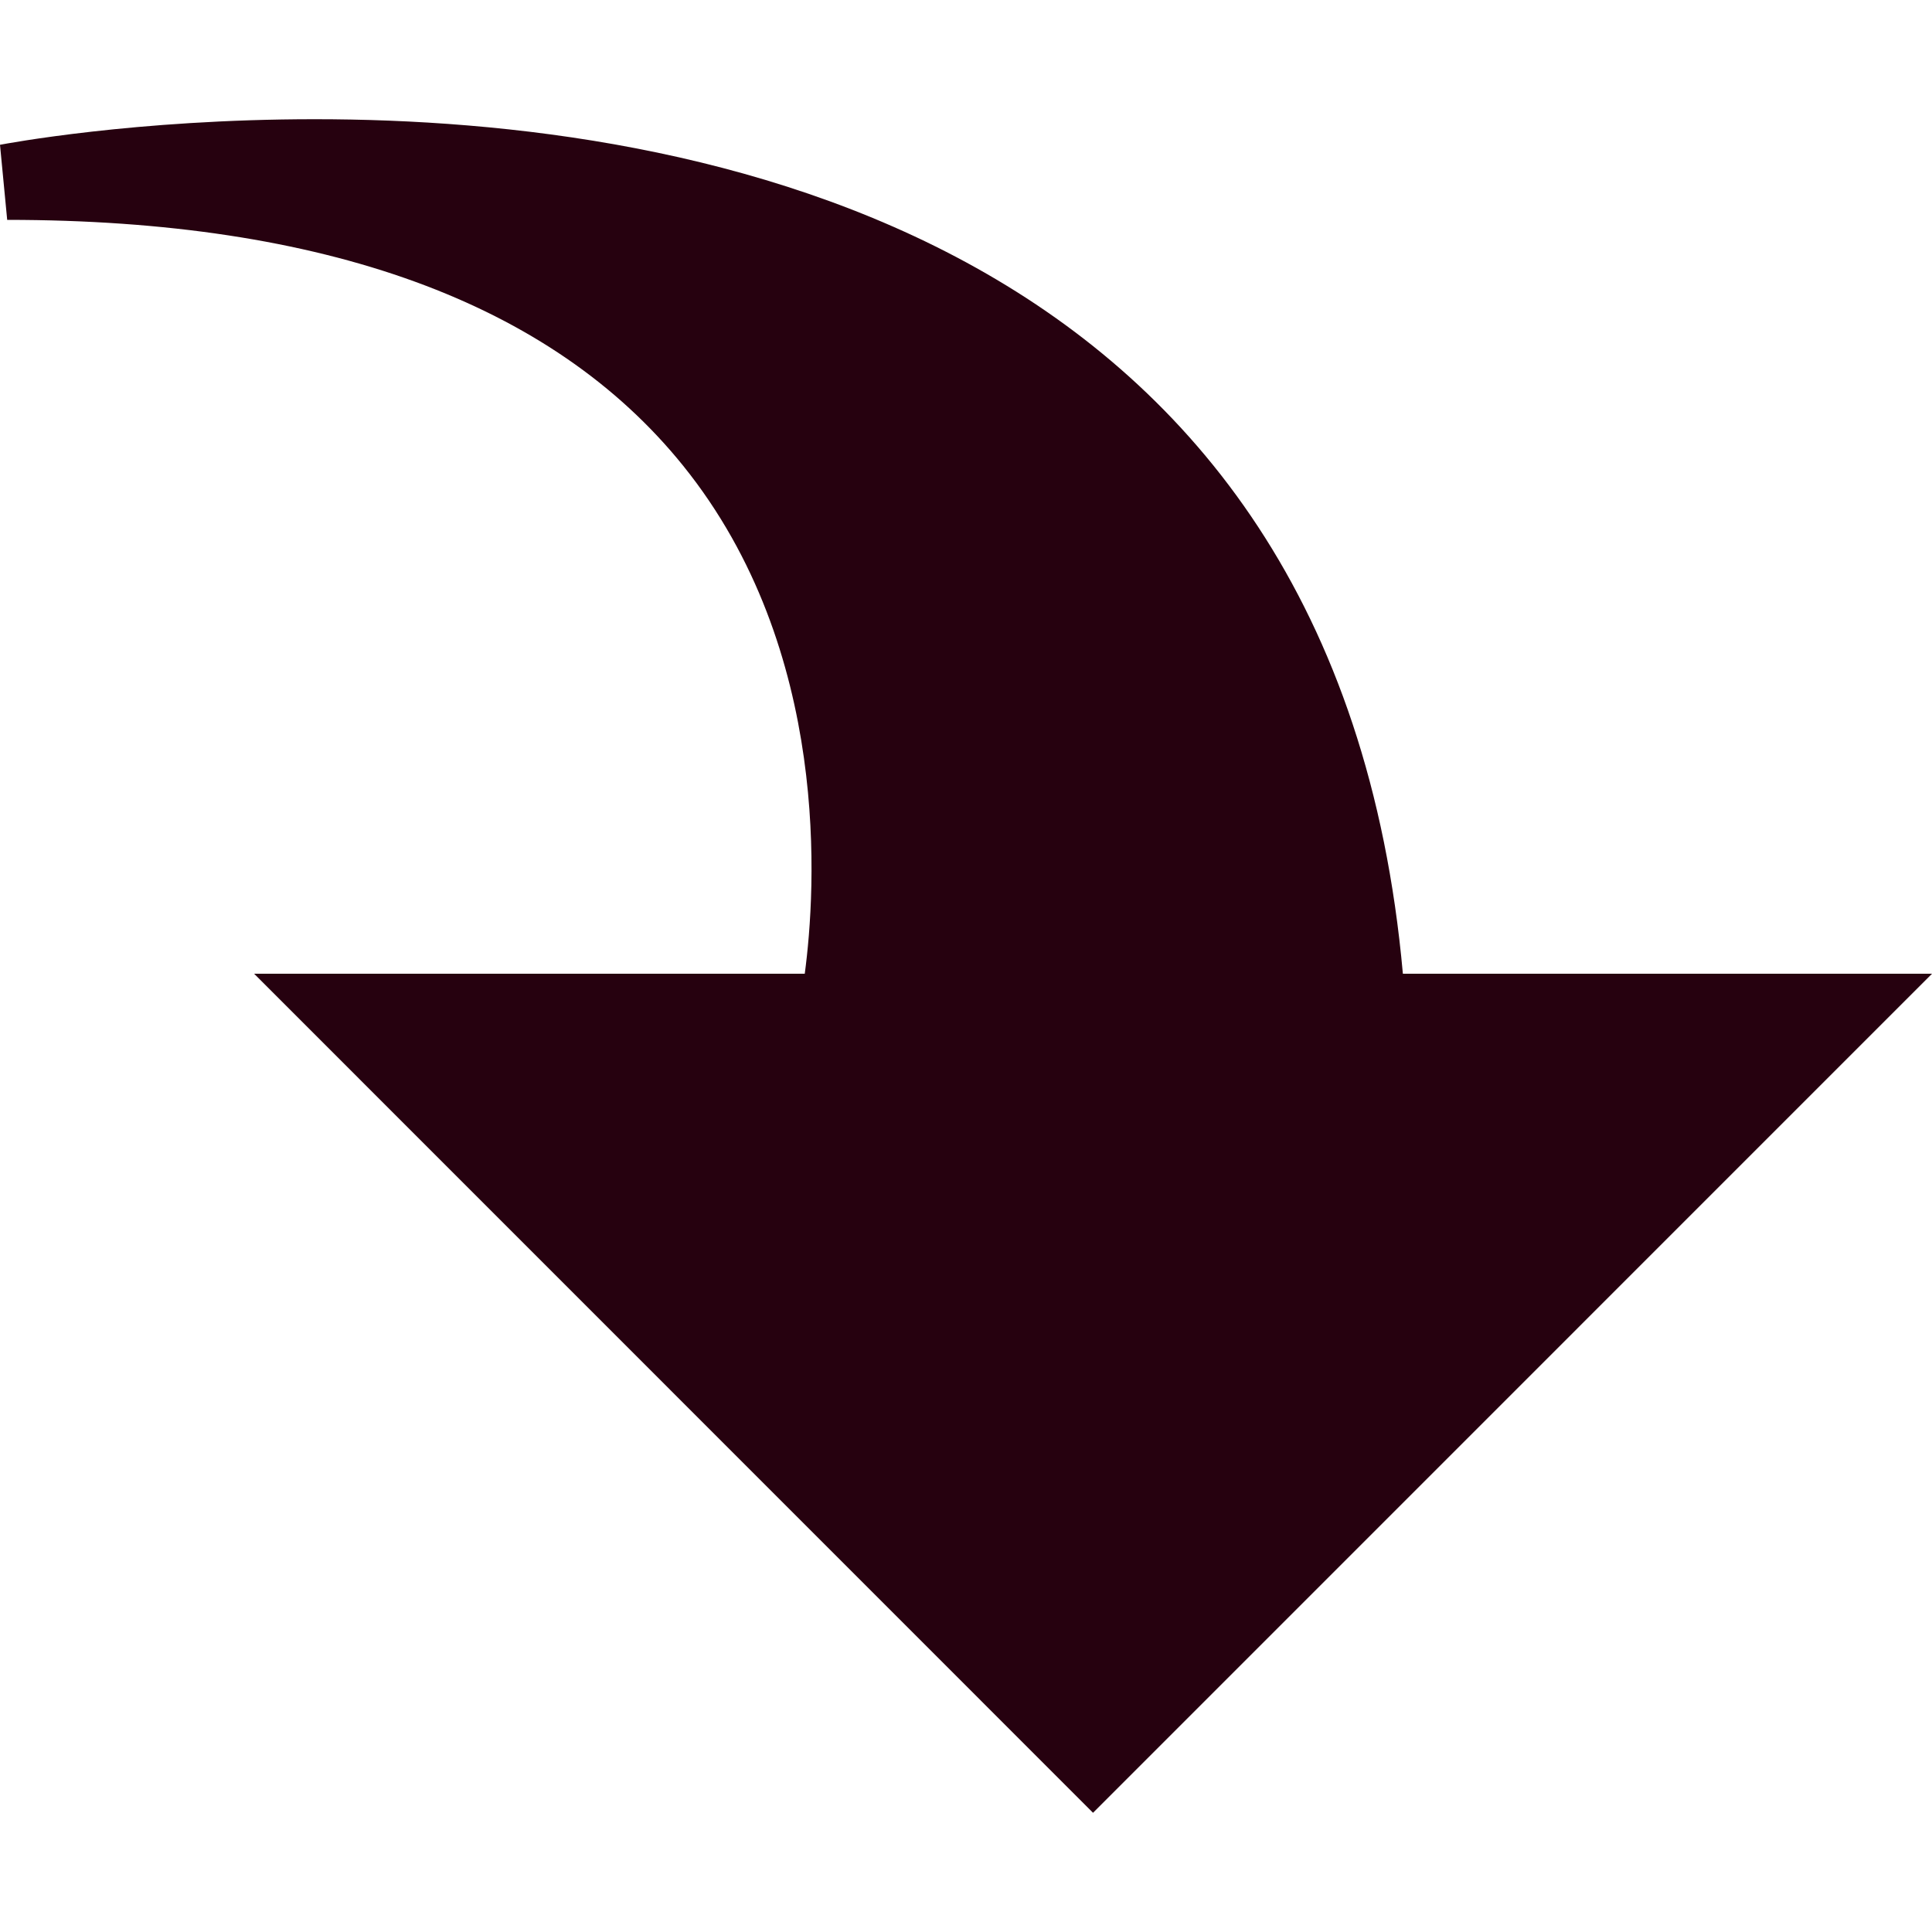
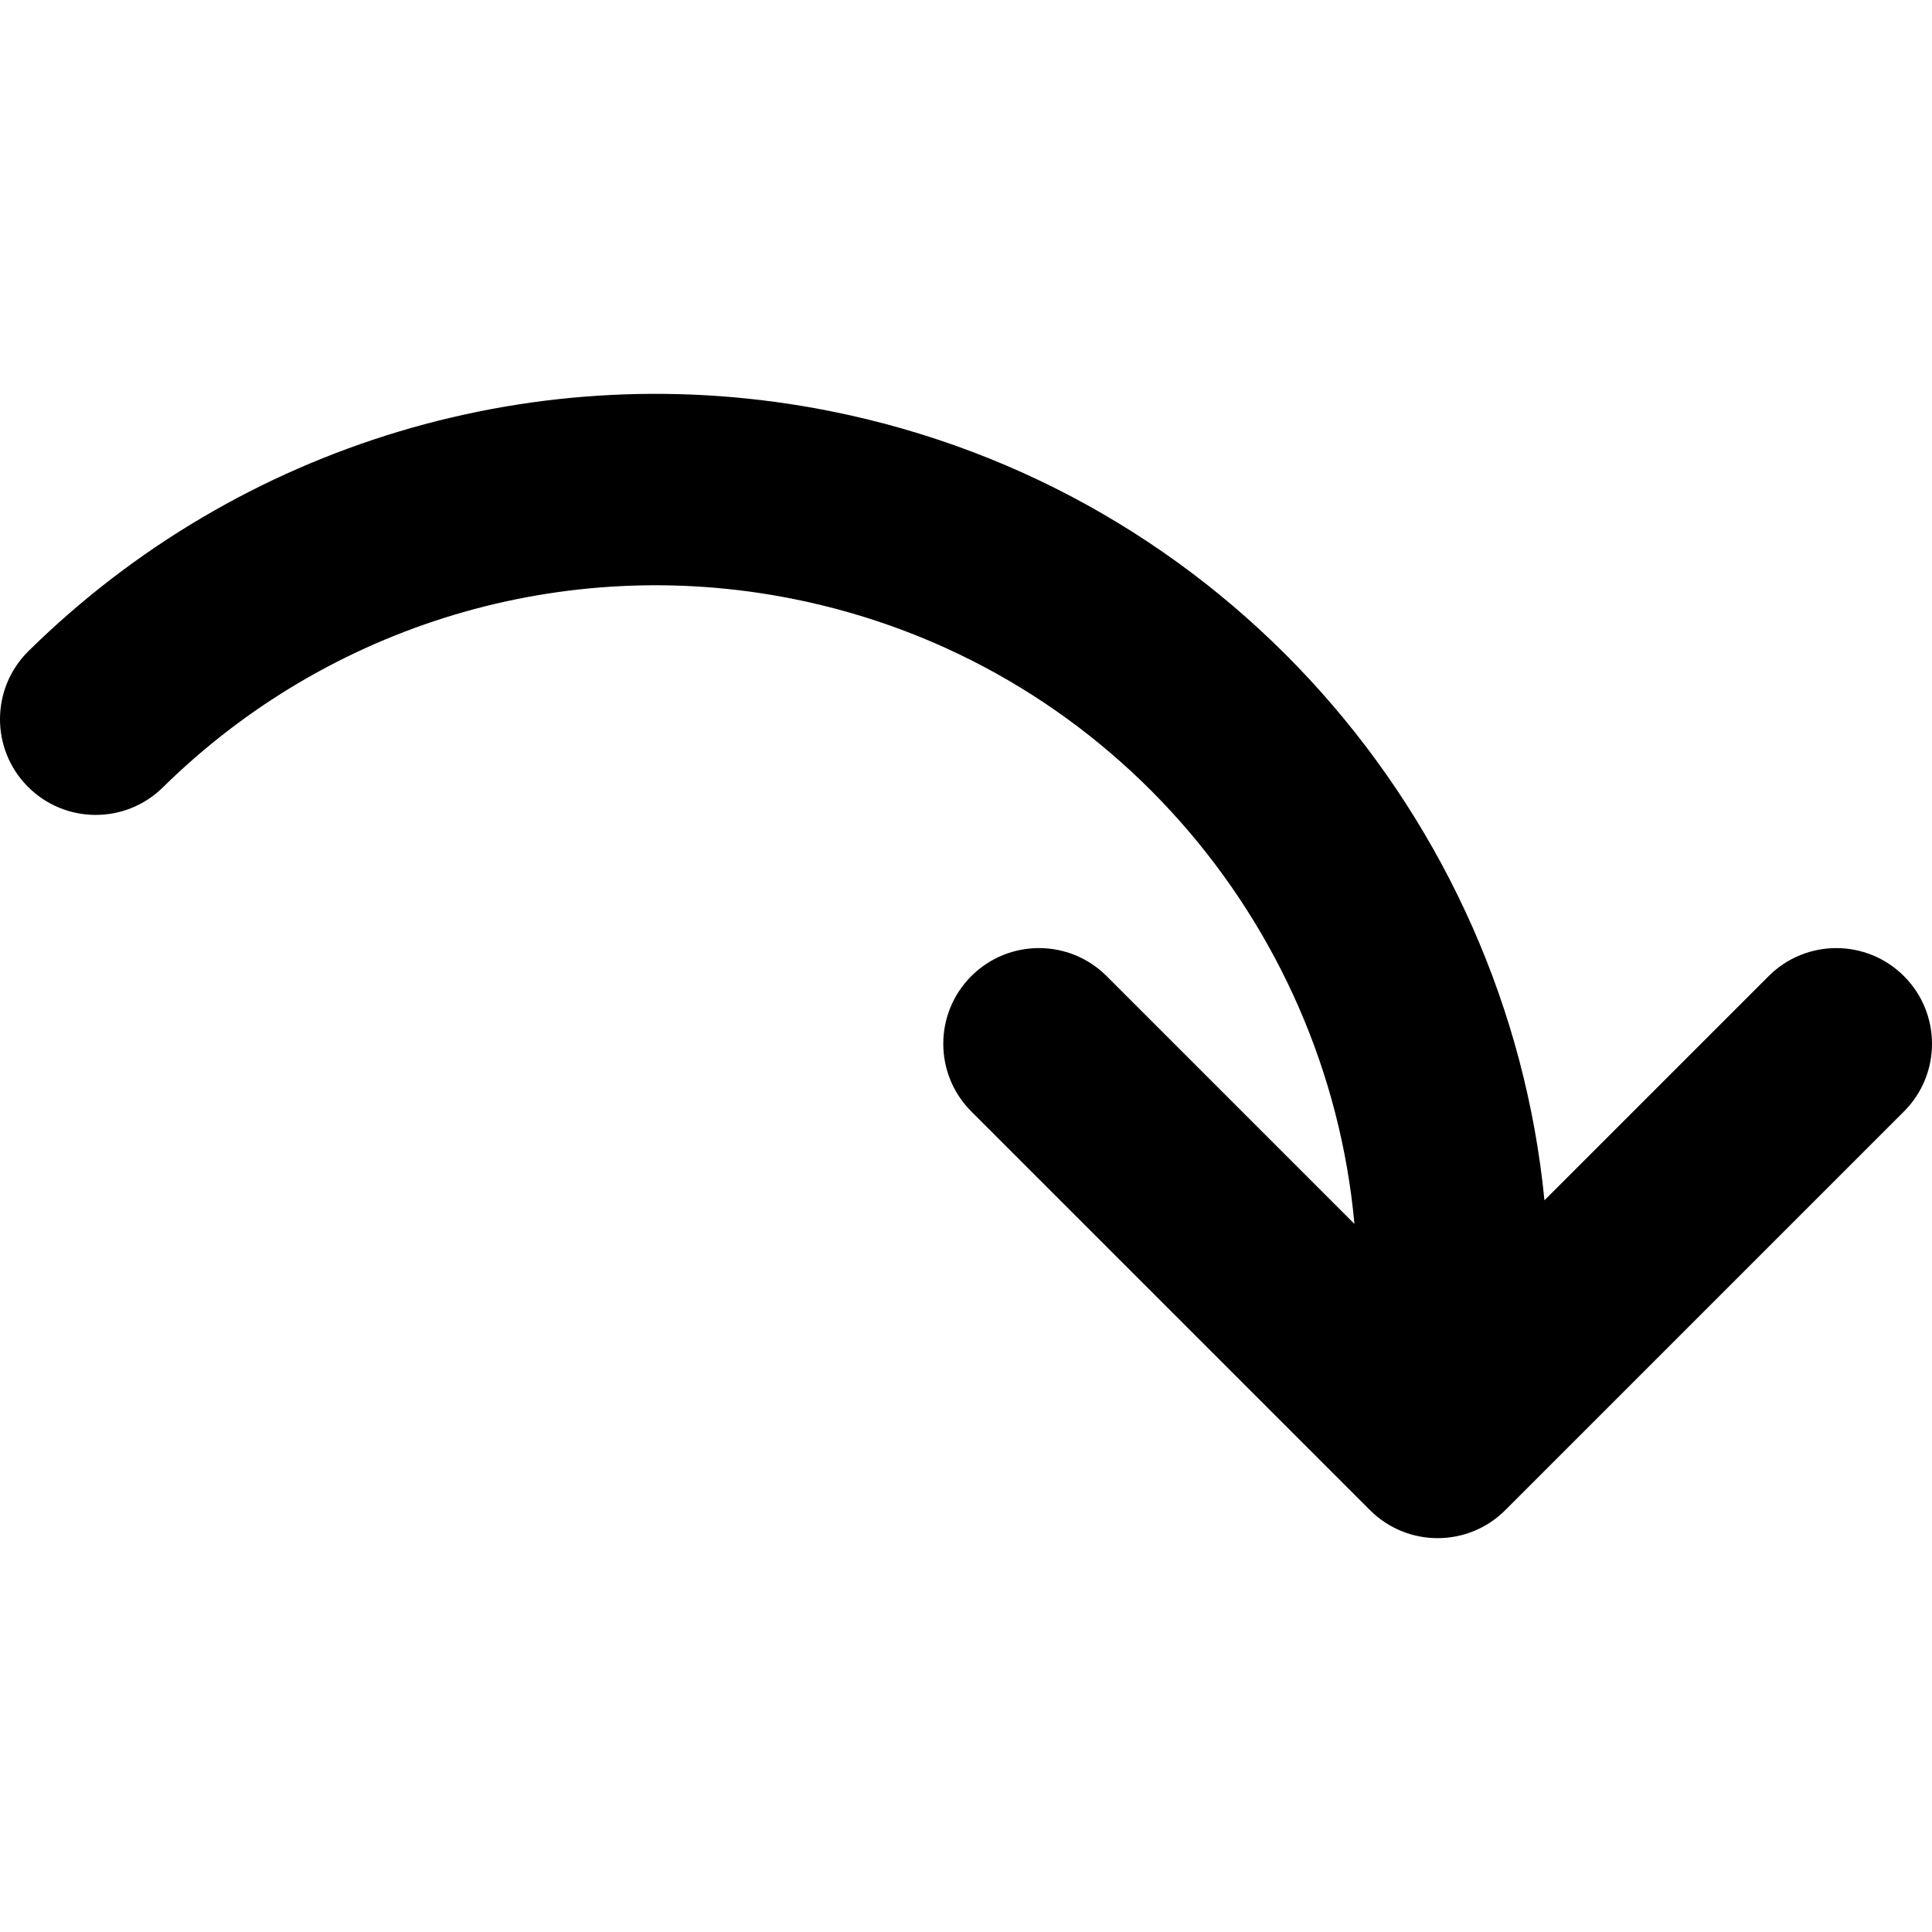
- <svg xmlns="http://www.w3.org/2000/svg" height="800px" width="800px" version="1.1" id="Capa_1" viewBox="0 0 447.641 447.641" xml:space="preserve">
-   <g>
-     <g>
-       <g>
-         <g>
-           <path style="fill:#26010f" d="M253.254,420.02L58.883,225.617h127.578c2.569-19.24,6.3-74.921-28.166-117.694      C127.838,70.109,75.132,50.942,1.666,50.942L0,33.547c1.252-0.228,31.214-5.926,72.962-5.926      c88.106,0,236.631,25.955,252.083,197.996h122.595L253.254,420.02z" />
-         </g>
-       </g>
-     </g>
-   </g>
+ <svg xmlns="http://www.w3.org/2000/svg" fill="#000000" height="800px" width="800px" version="1.1" id="Layer_1" viewBox="0 0 302.816 302.816" xml:space="preserve">
+   <path id="XMLID_6_" d="M298.423,152.996c-5.857-5.858-15.354-5.858-21.213,0l-35.137,35.136  c-5.871-59.78-50.15-111.403-112.001-123.706c-45.526-9.055-92.479,5.005-125.596,37.612c-5.903,5.813-5.977,15.31-0.165,21.213  c5.813,5.903,15.31,5.977,21.212,0.164c26.029-25.628,62.923-36.679,98.695-29.565c48.865,9.72,83.772,50.677,88.07,97.978  l-38.835-38.835c-5.857-5.857-15.355-5.858-21.213,0.001c-5.858,5.858-5.858,15.355,0,21.213l62.485,62.485  c2.929,2.929,6.768,4.393,10.606,4.393s7.678-1.464,10.607-4.393l62.483-62.482C304.281,168.352,304.281,158.854,298.423,152.996z" />
</svg>
